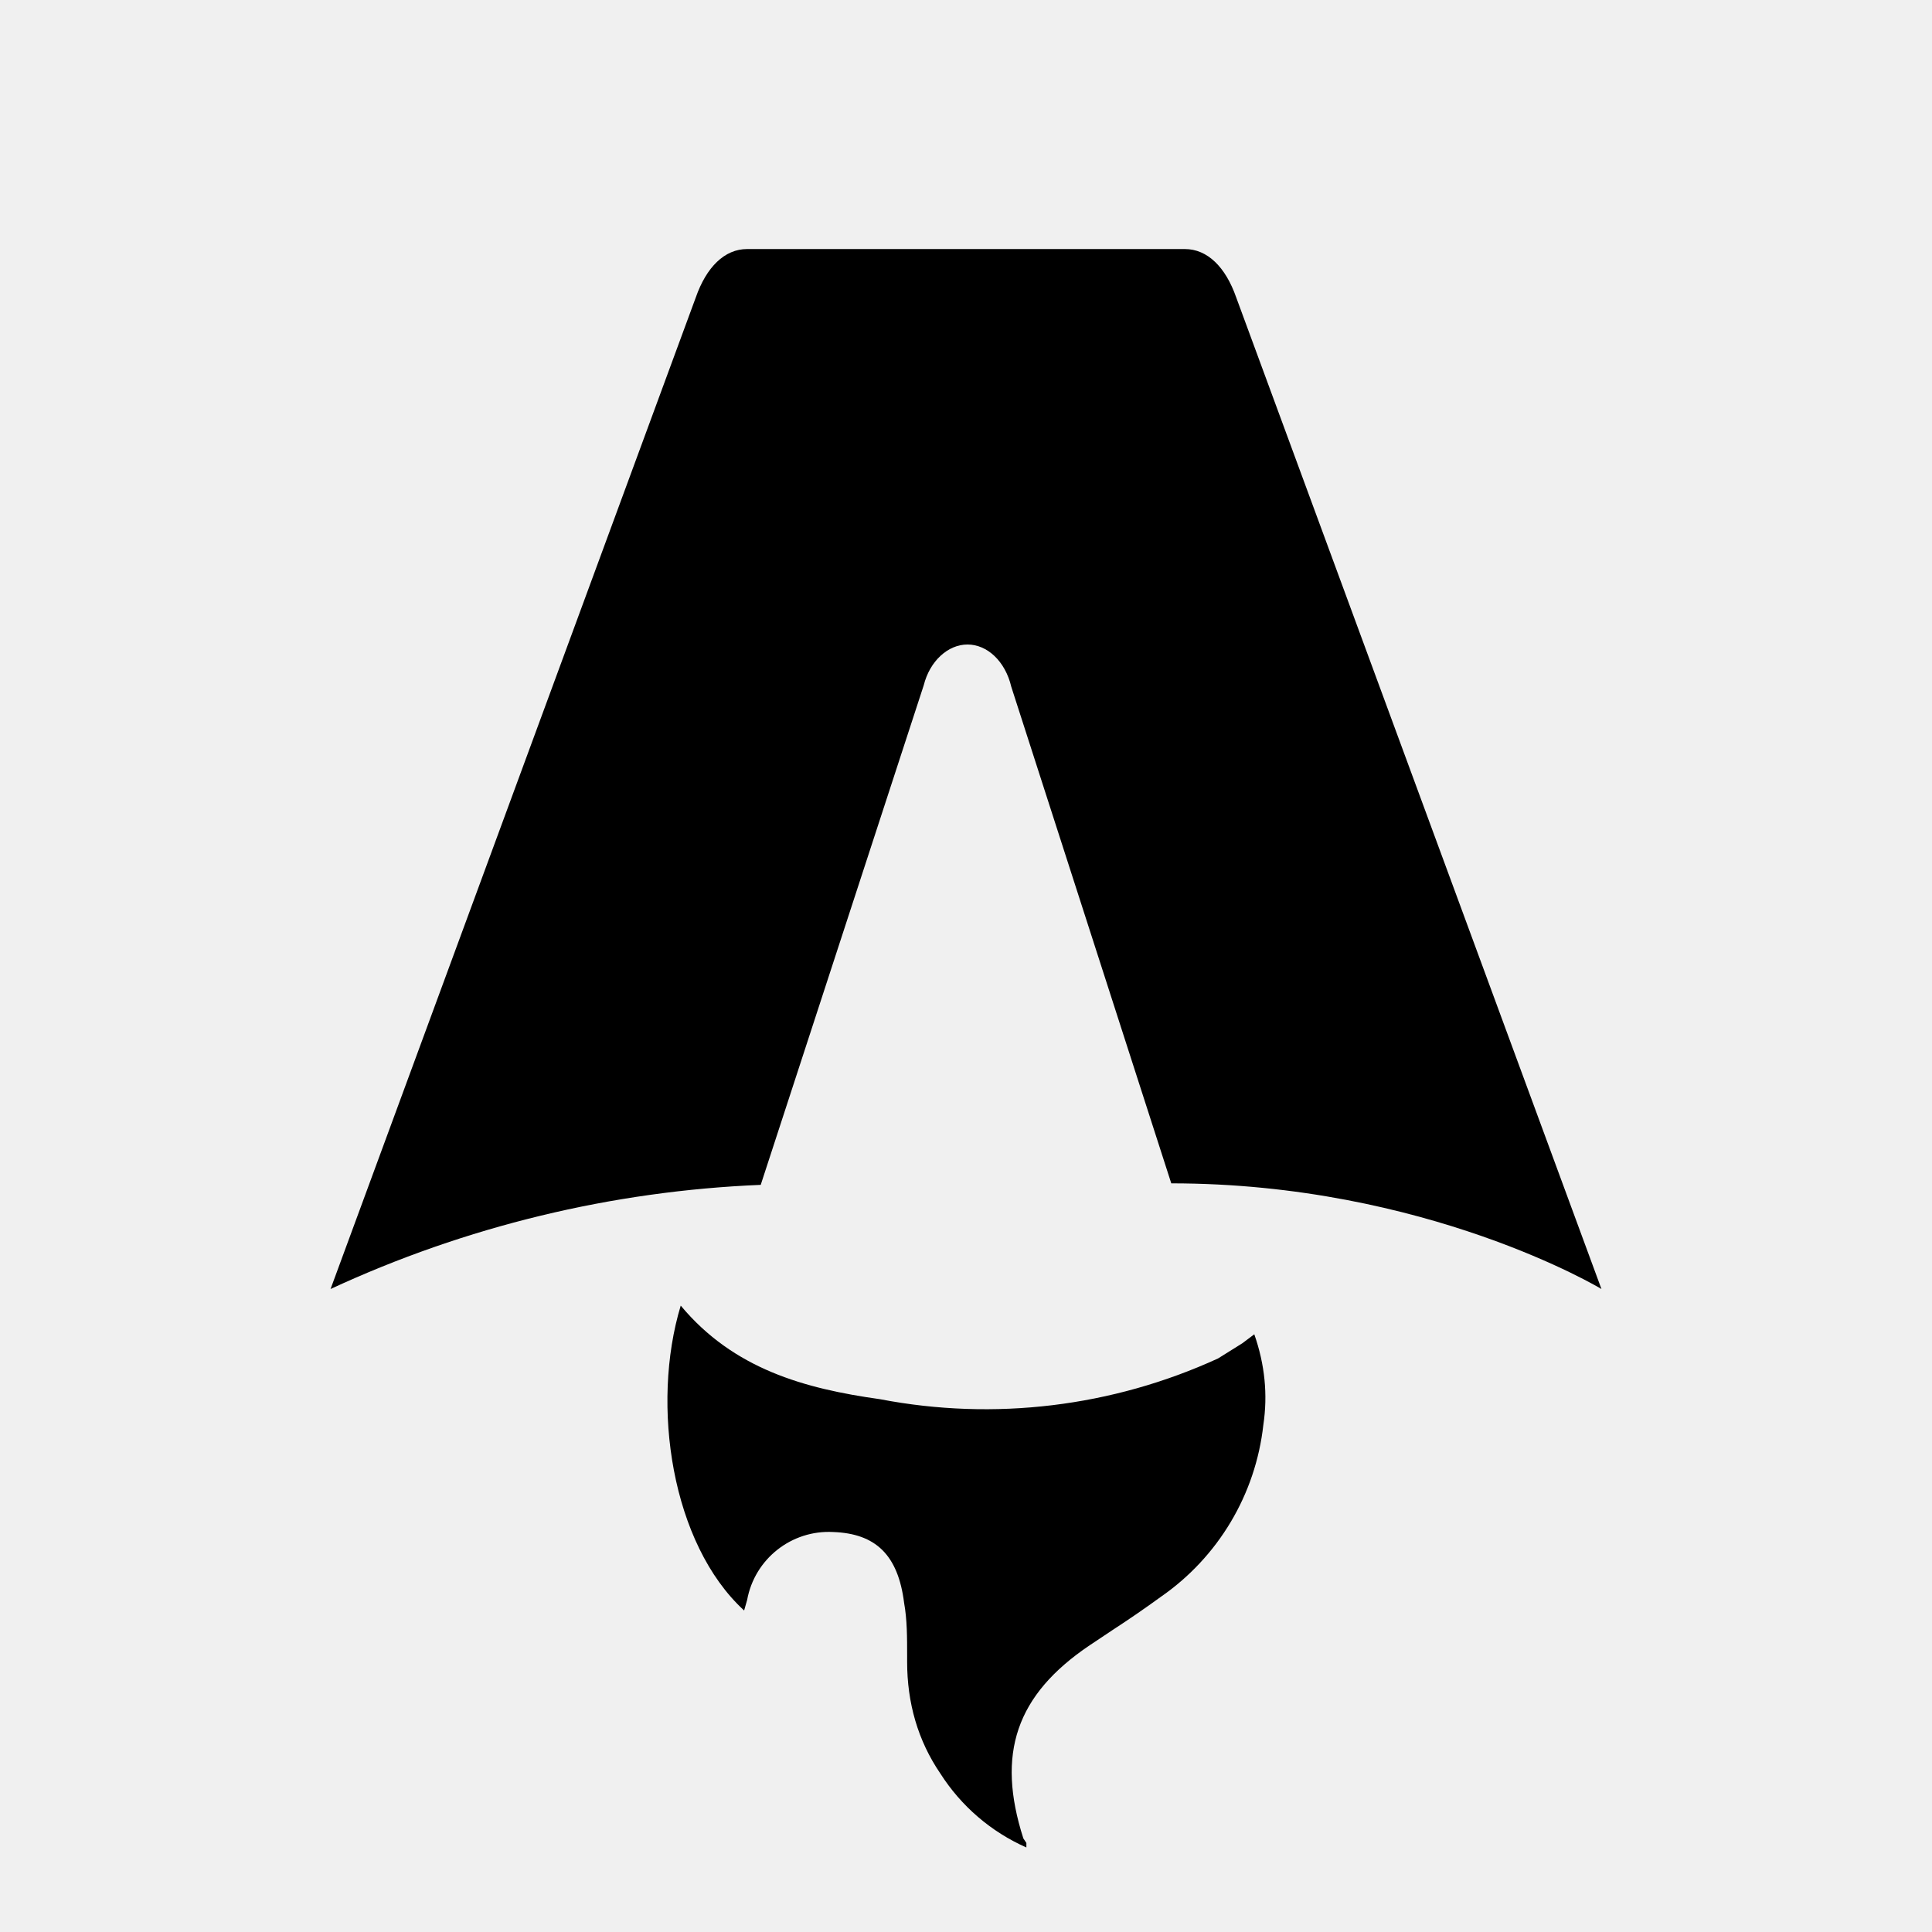
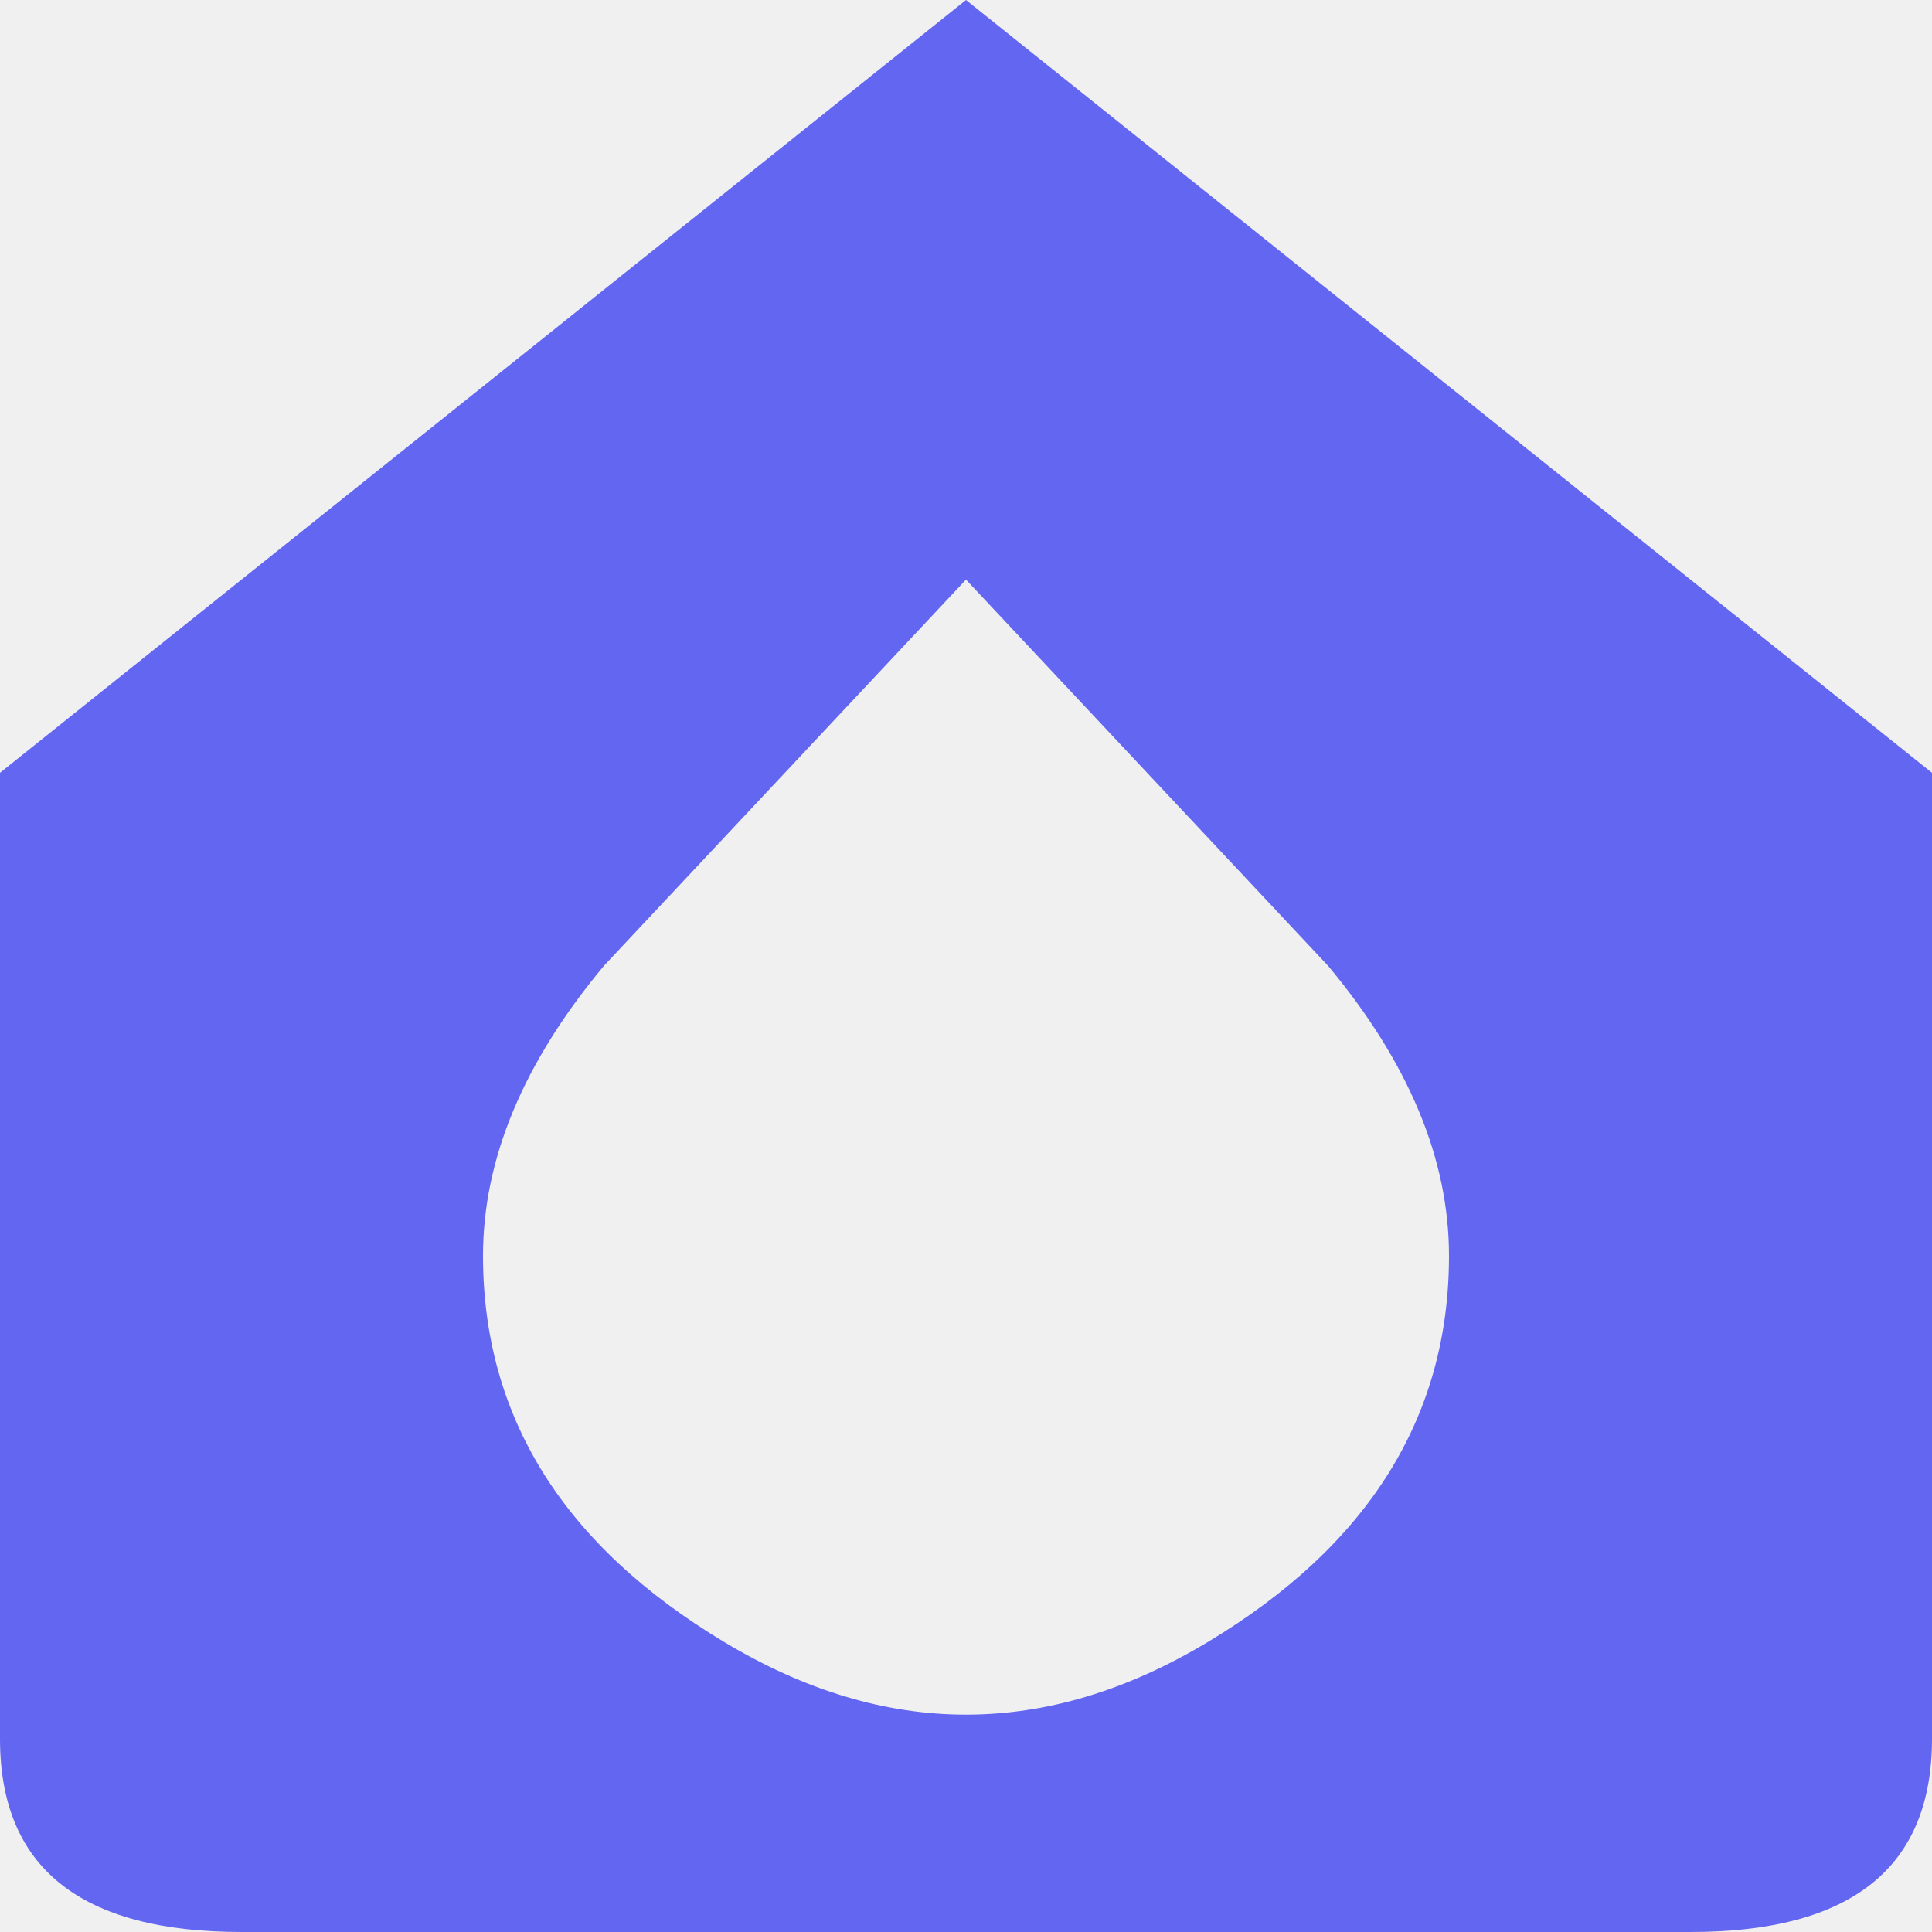
- <svg xmlns="http://www.w3.org/2000/svg" fill="none" viewBox="0 0 128 128">
-   <path d="M50.4 78.5a75.1 75.1 0 0 0-28.5 6.9l24.2-65.7c.7-2 1.9-3.2 3.4-3.2h29c1.5 0 2.7 1.2 3.4 3.2l24.2 65.7s-11.6-7-28.5-7L67 45.5c-.4-1.7-1.6-2.8-2.9-2.8-1.3 0-2.5 1.1-2.9 2.7L50.4 78.5Zm-1.1 28.2Zm-4.2-20.2c-2 6.6-.6 15.8 4.2 20.2a17.5 17.5 0 0 1 .2-.7 5.5 5.5 0 0 1 5.7-4.5c2.8.1 4.3 1.5 4.7 4.7.2 1.1.2 2.3.2 3.5v.4c0 2.7.7 5.2 2.2 7.4a13 13 0 0 0 5.7 4.9v-.3l-.2-.3c-1.8-5.6-.5-9.5 4.4-12.8l1.5-1a73 73 0 0 0 3.2-2.2 16 16 0 0 0 6.8-11.4c.3-2 .1-4-.6-6l-.8.6-1.6 1a37 37 0 0 1-22.4 2.7c-5-.7-9.7-2-13.2-6.2Z" />
-   <style>
-         path { fill: #000; }
-         @media (prefers-color-scheme: dark) {
-             path { fill: #FFF; }
-         }
-     </style>
+ <svg xmlns="http://www.w3.org/2000/svg" version="1.1" width="320" height="320">
+   <svg width="320" height="320" viewBox="0 0 320 320" fill="none">
+     <path fill-rule="evenodd" clip-rule="evenodd" d="M160 0L320 128V288C320 309.333 306.667 320 280 320H40C13.333 320 0 309.333 0 288V128L160 0ZM160 96L220 160C233.333 176 240 192 240 208C240 234.667 226.667 256 200 272C186.667 280 173.333 284 160 284C146.667 284 133.333 280 120 272C93.333 256 80 234.667 80 208C80 192 86.667 176 100 160L160 96Z" fill="#6366F1" />
+   </svg>
+   <style>@media (prefers-color-scheme: light) { :root { filter: none; } }
+ @media (prefers-color-scheme: dark) { :root { filter: none; } }
+ </style>
</svg>
